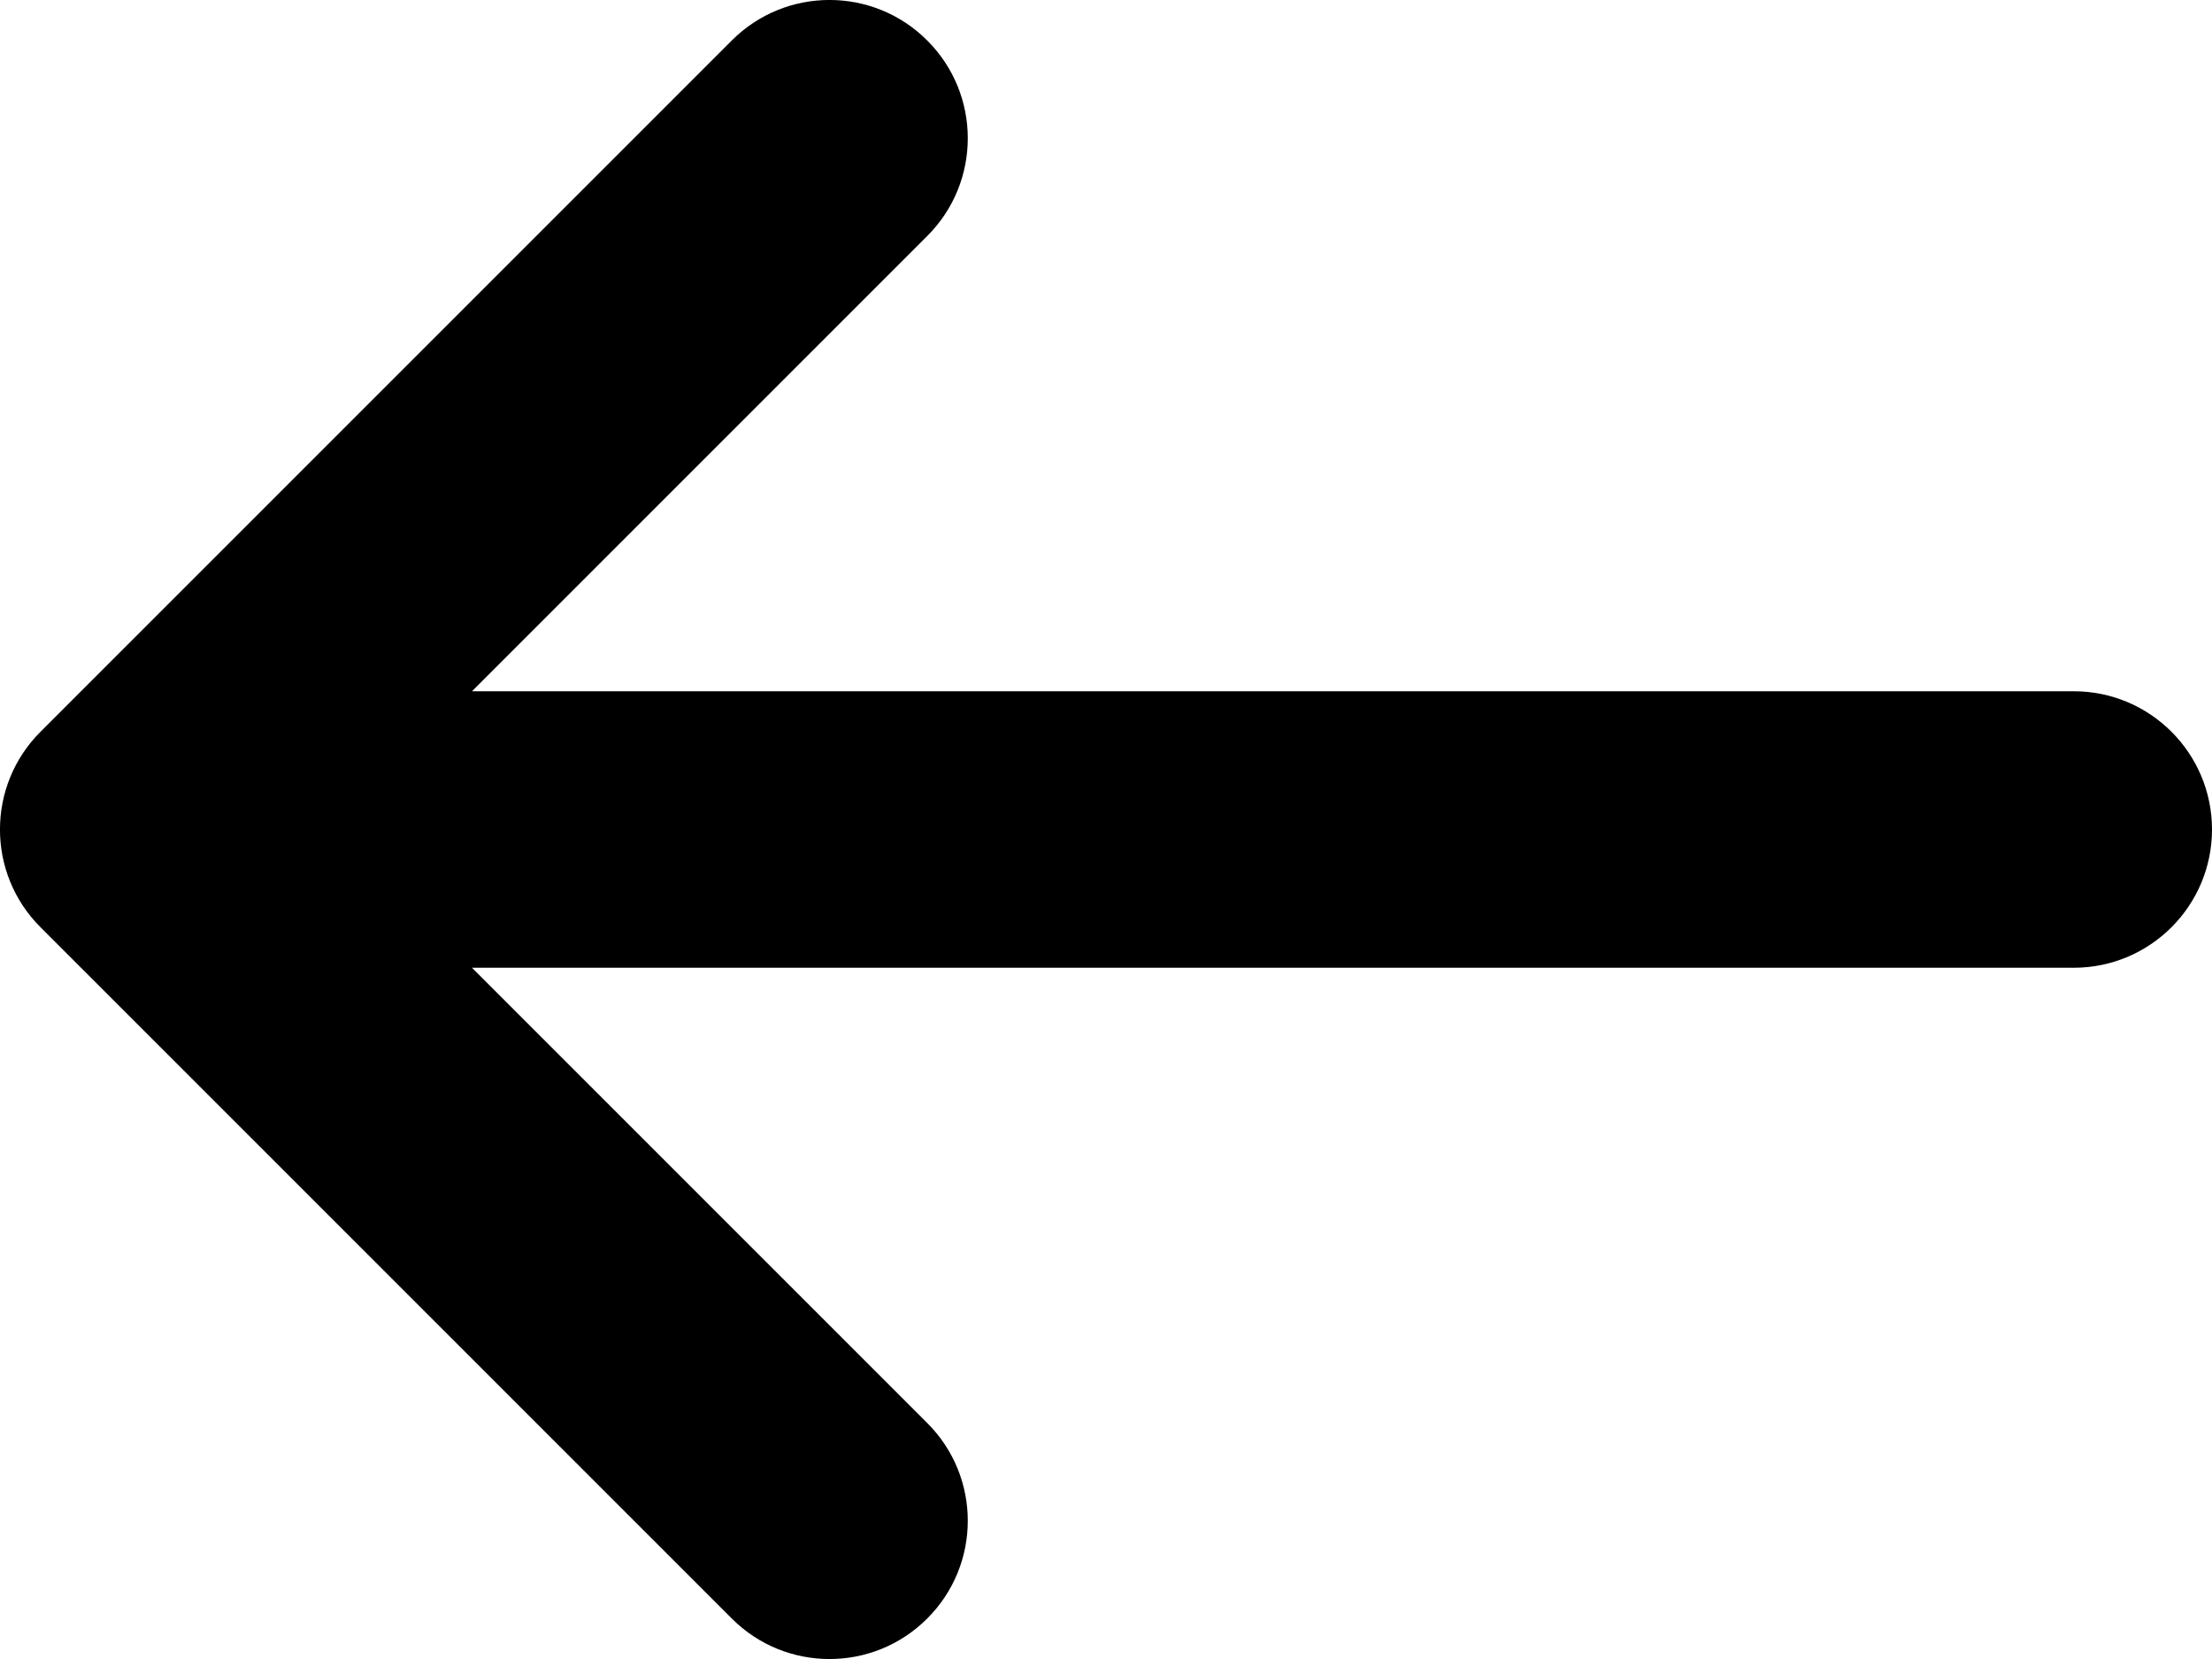
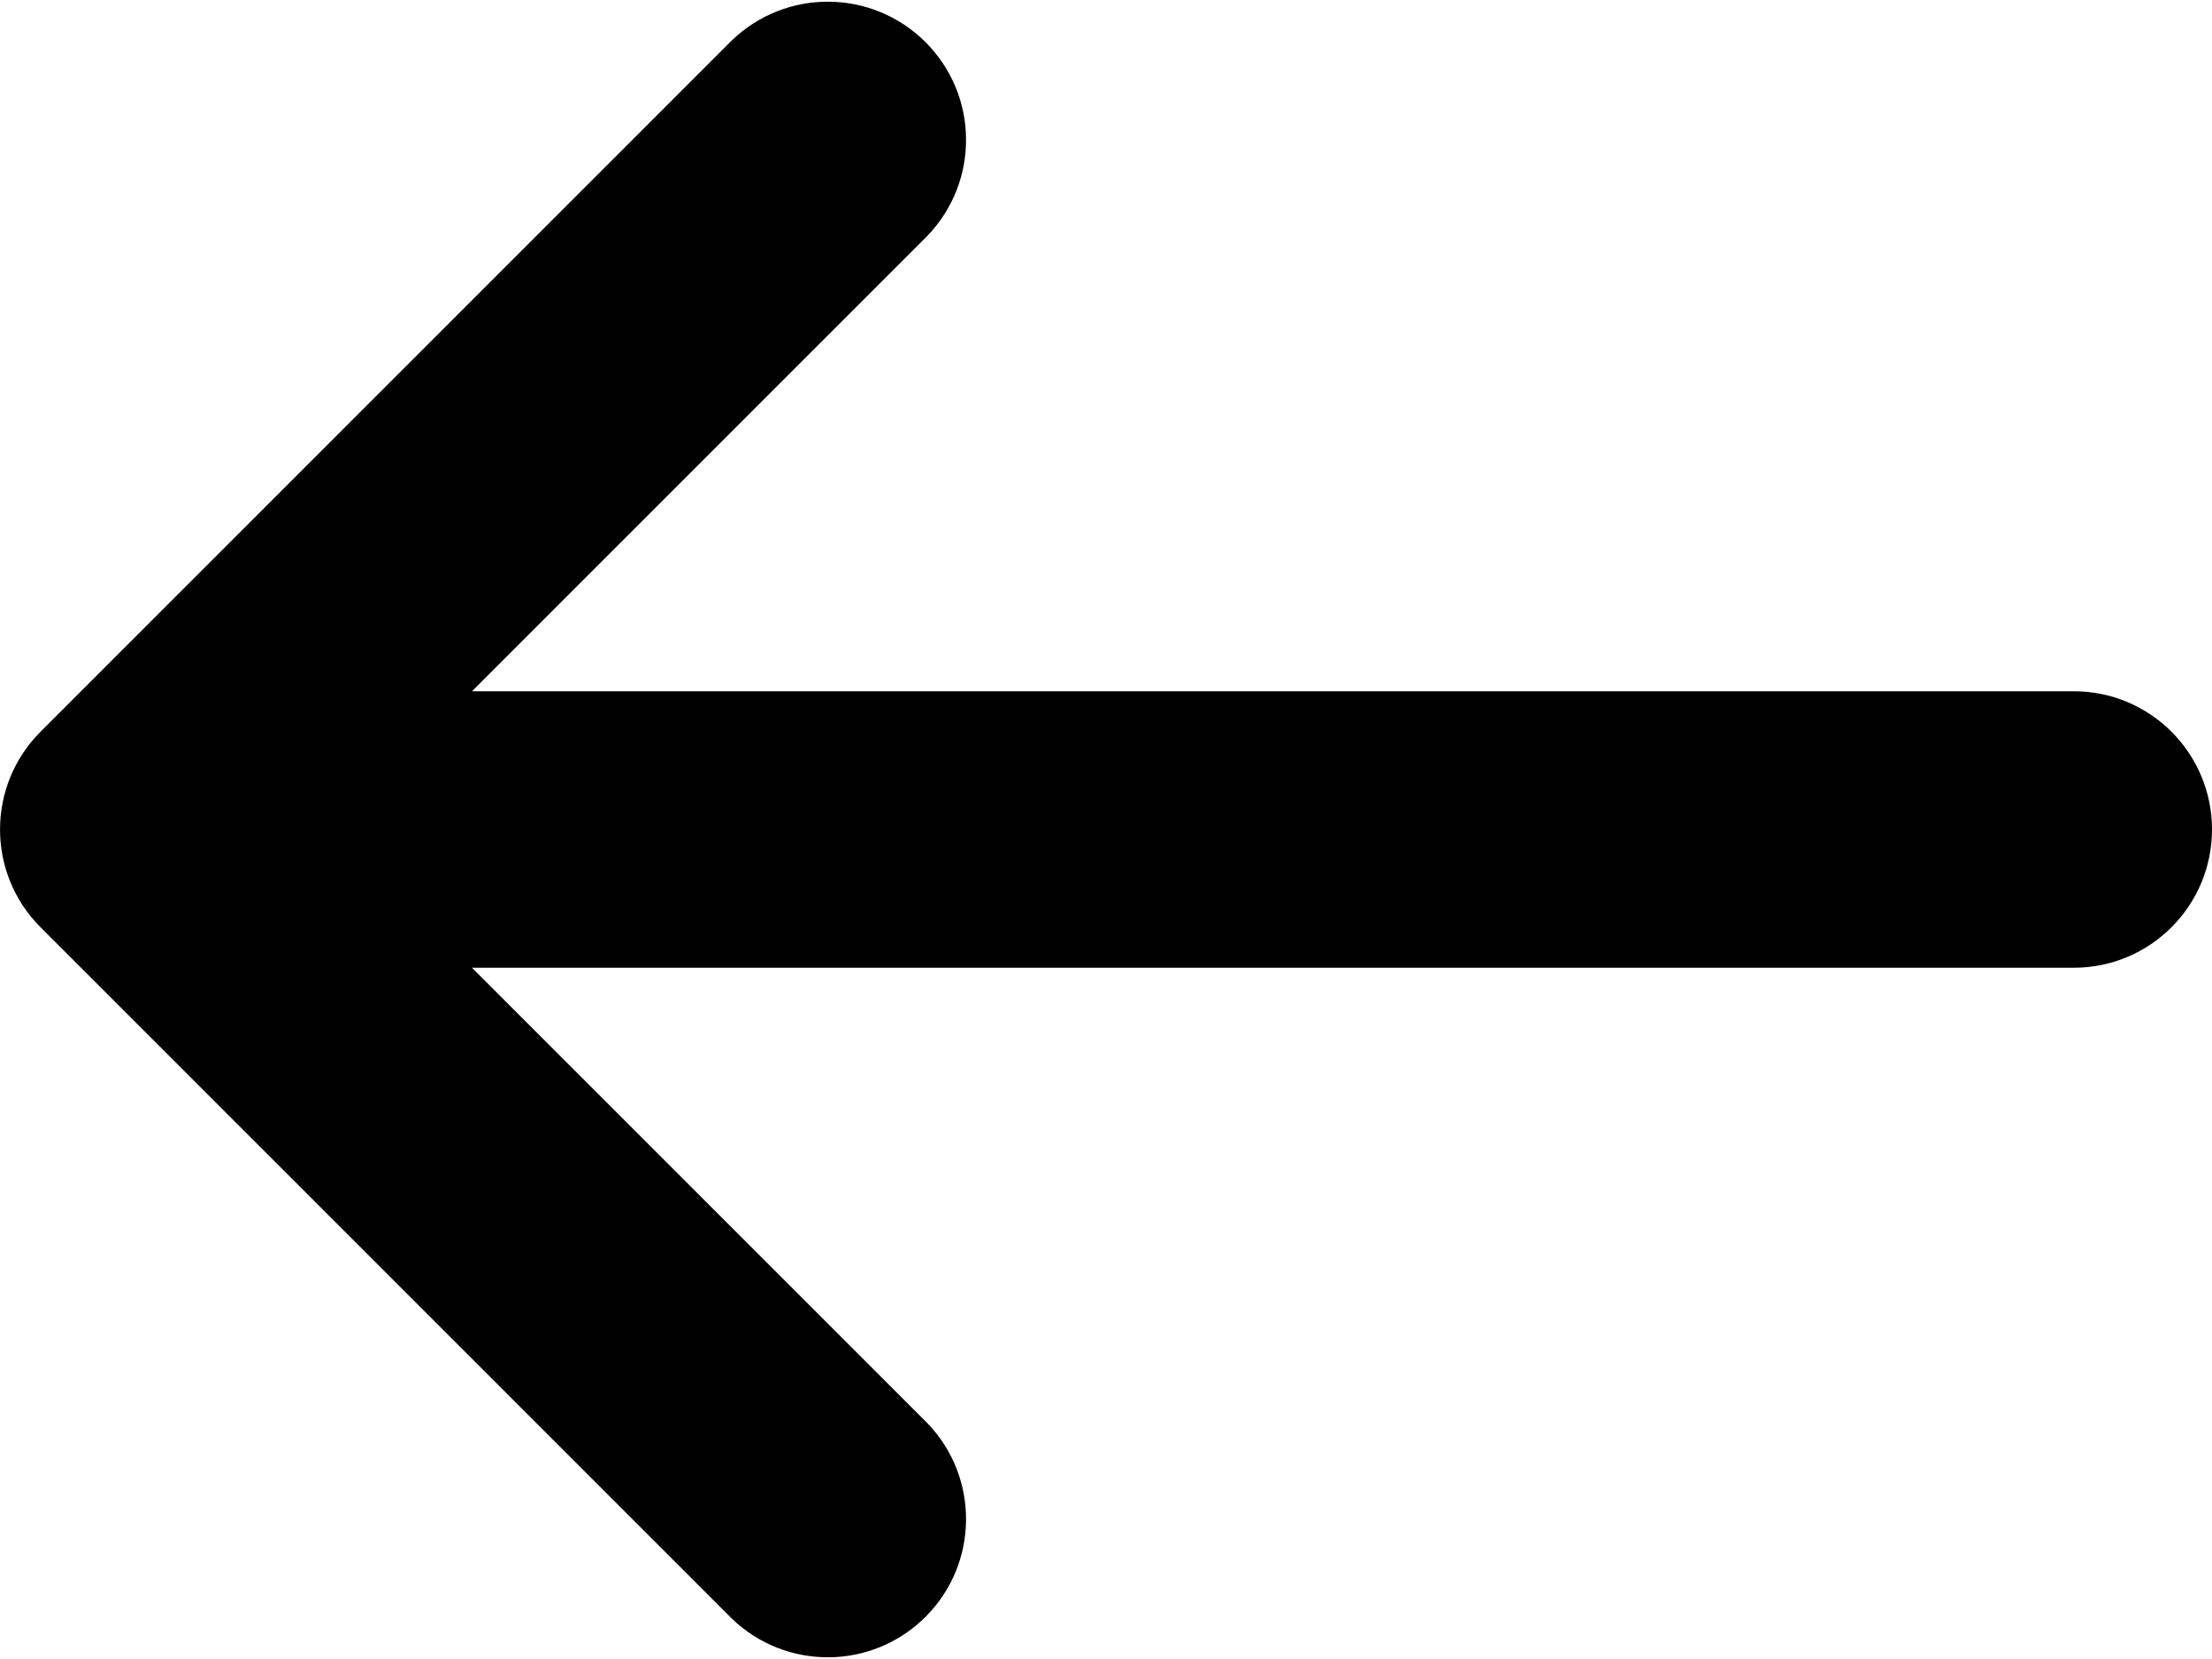
<svg xmlns="http://www.w3.org/2000/svg" width="16" height="12" viewBox="0 0 16 12" fill="none">
-   <path fill-rule="evenodd" clip-rule="evenodd" d="M0.293 5.293C-0.098 5.683 -0.098 6.317 0.293 6.707L5.293 11.707C5.683 12.098 6.317 12.098 6.707 11.707C7.098 11.317 7.098 10.683 6.707 10.293L3.414 7H15C15.552 7 16 6.552 16 6C16 5.448 15.552 5 15 5H3.414L6.707 1.707C7.098 1.317 7.098 0.683 6.707 0.293C6.317 -0.098 5.683 -0.098 5.293 0.293L0.293 5.293Z" fill="currentColor" />
+   <path fill-rule="evenodd" clip-rule="evenodd" d="M.293 5.293a1 1 0 000 1.414l5 5a1 1 0 001.414-1.414L3.414 7H15a1 1 0 100-2H3.414l3.293-3.293A1 1 0 005.293.293l-5 5z" fill="currentColor" />
</svg>
